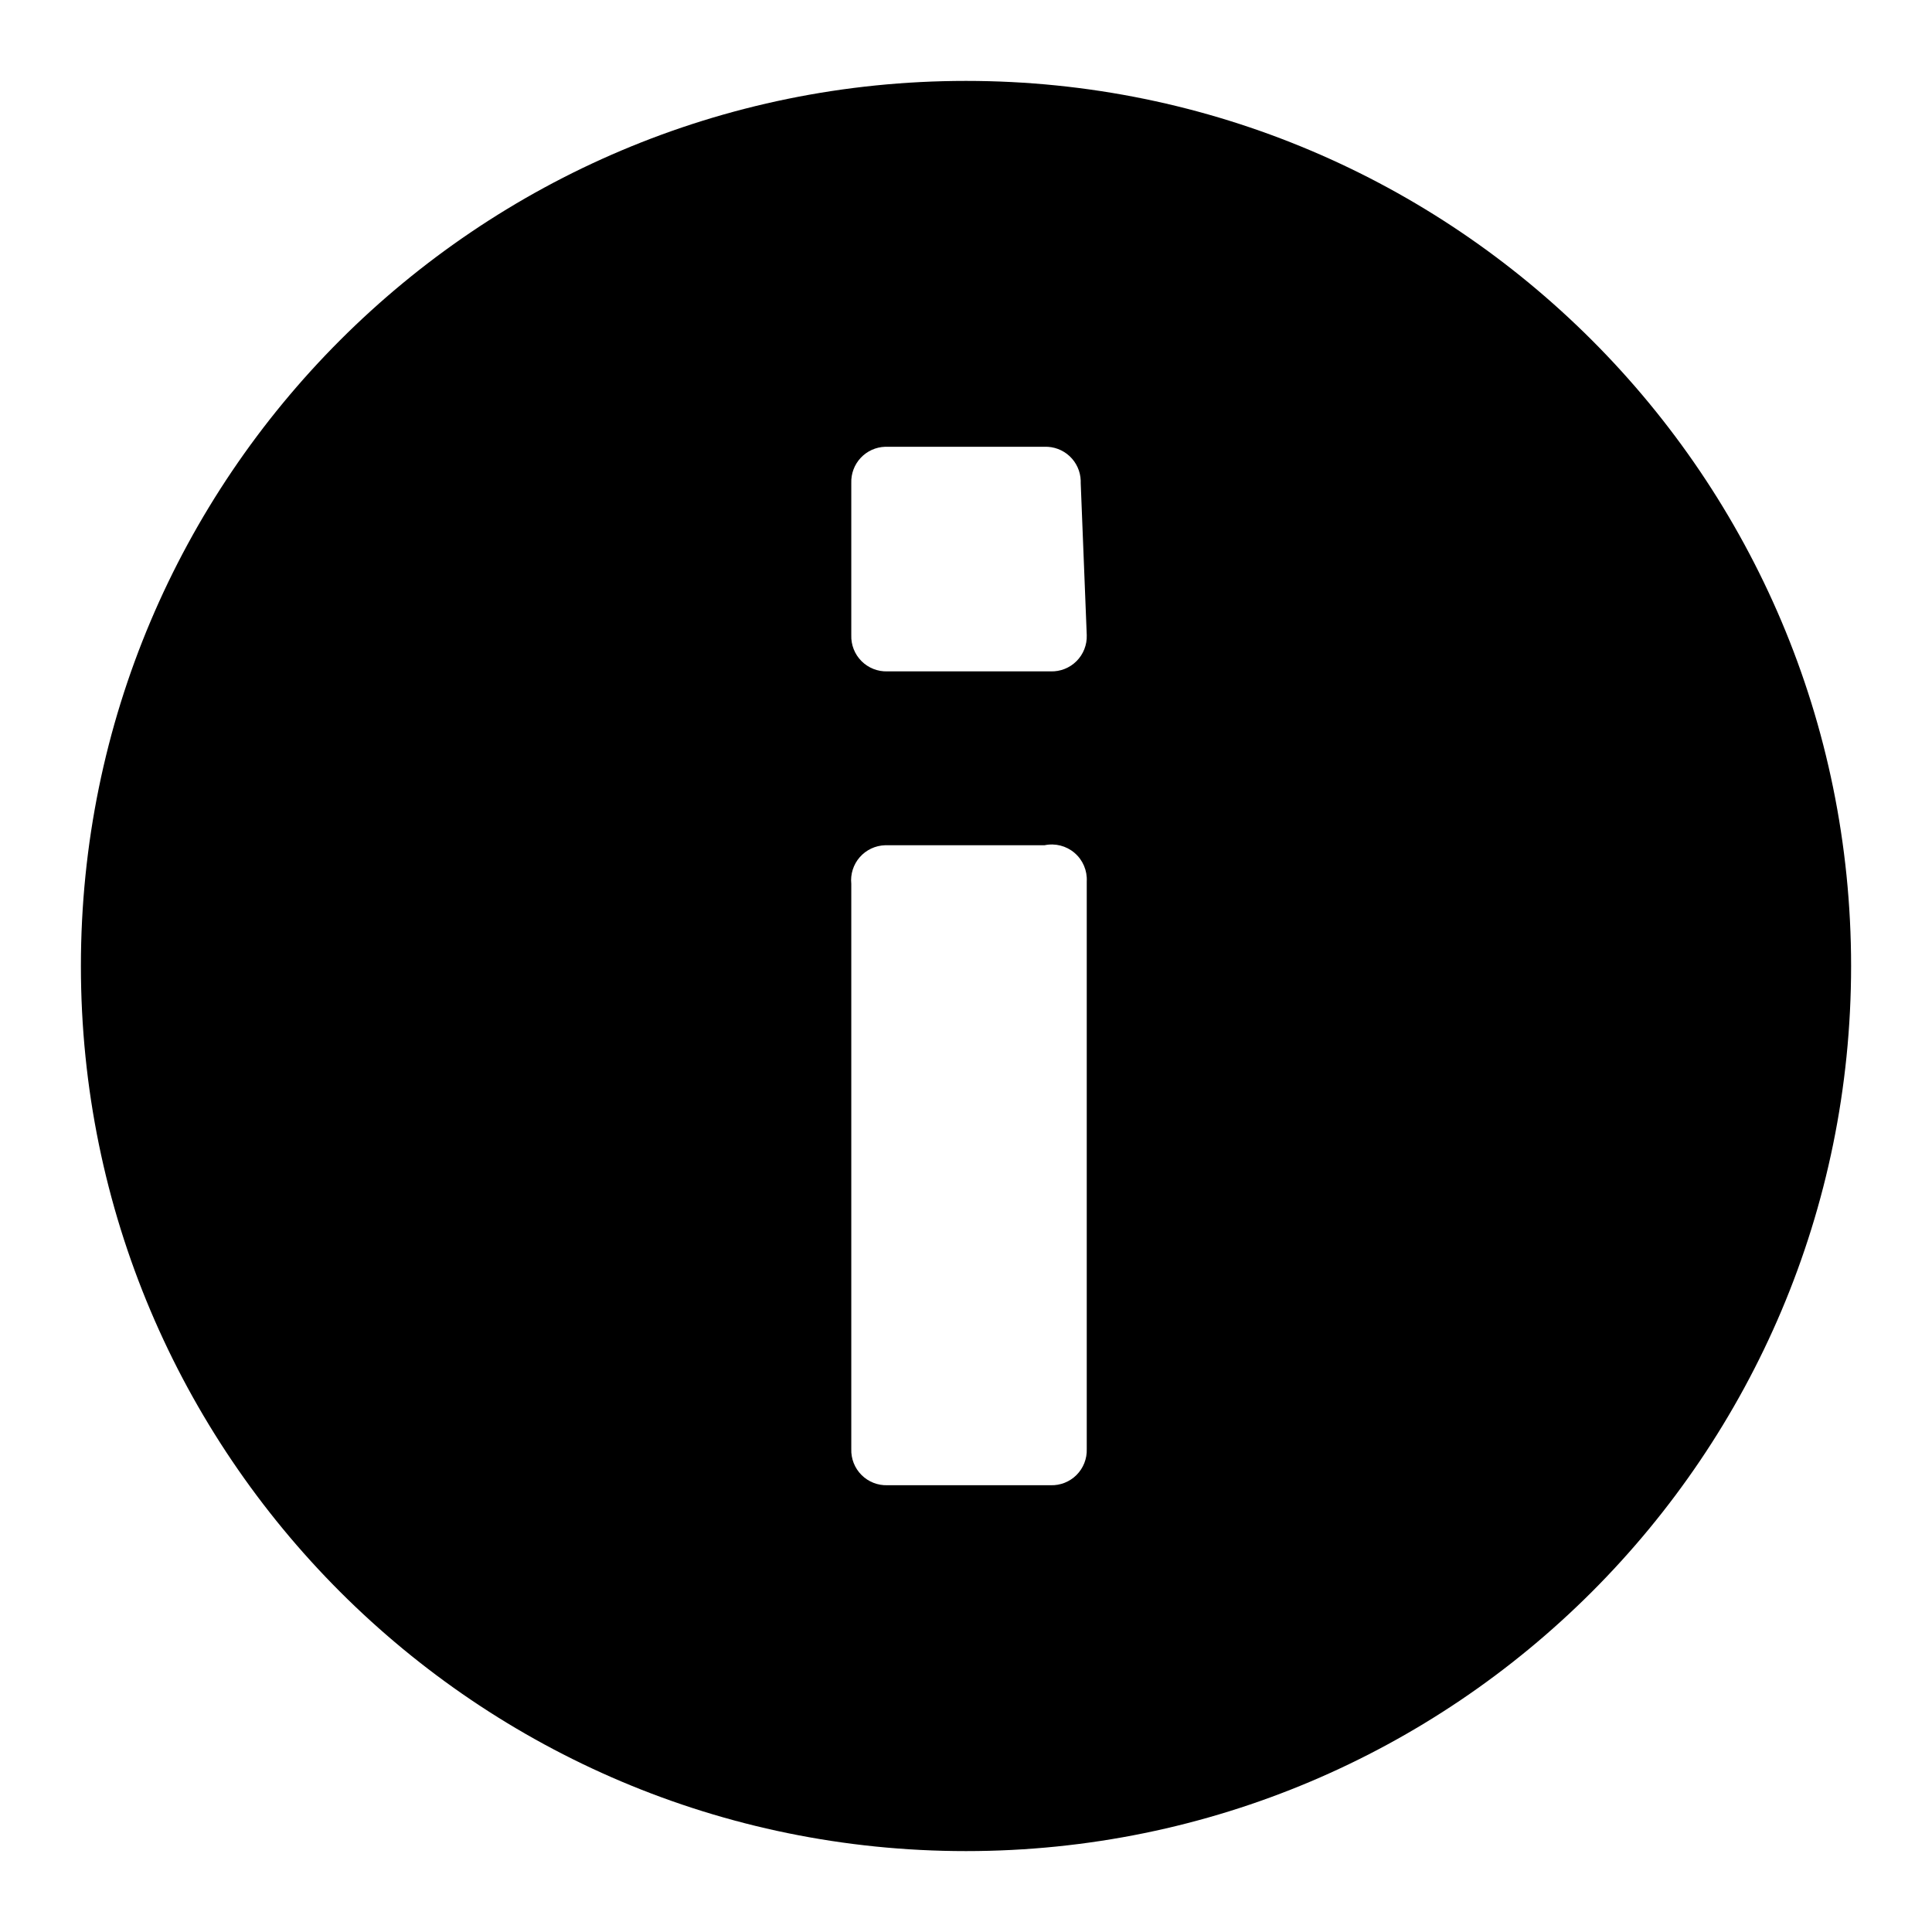
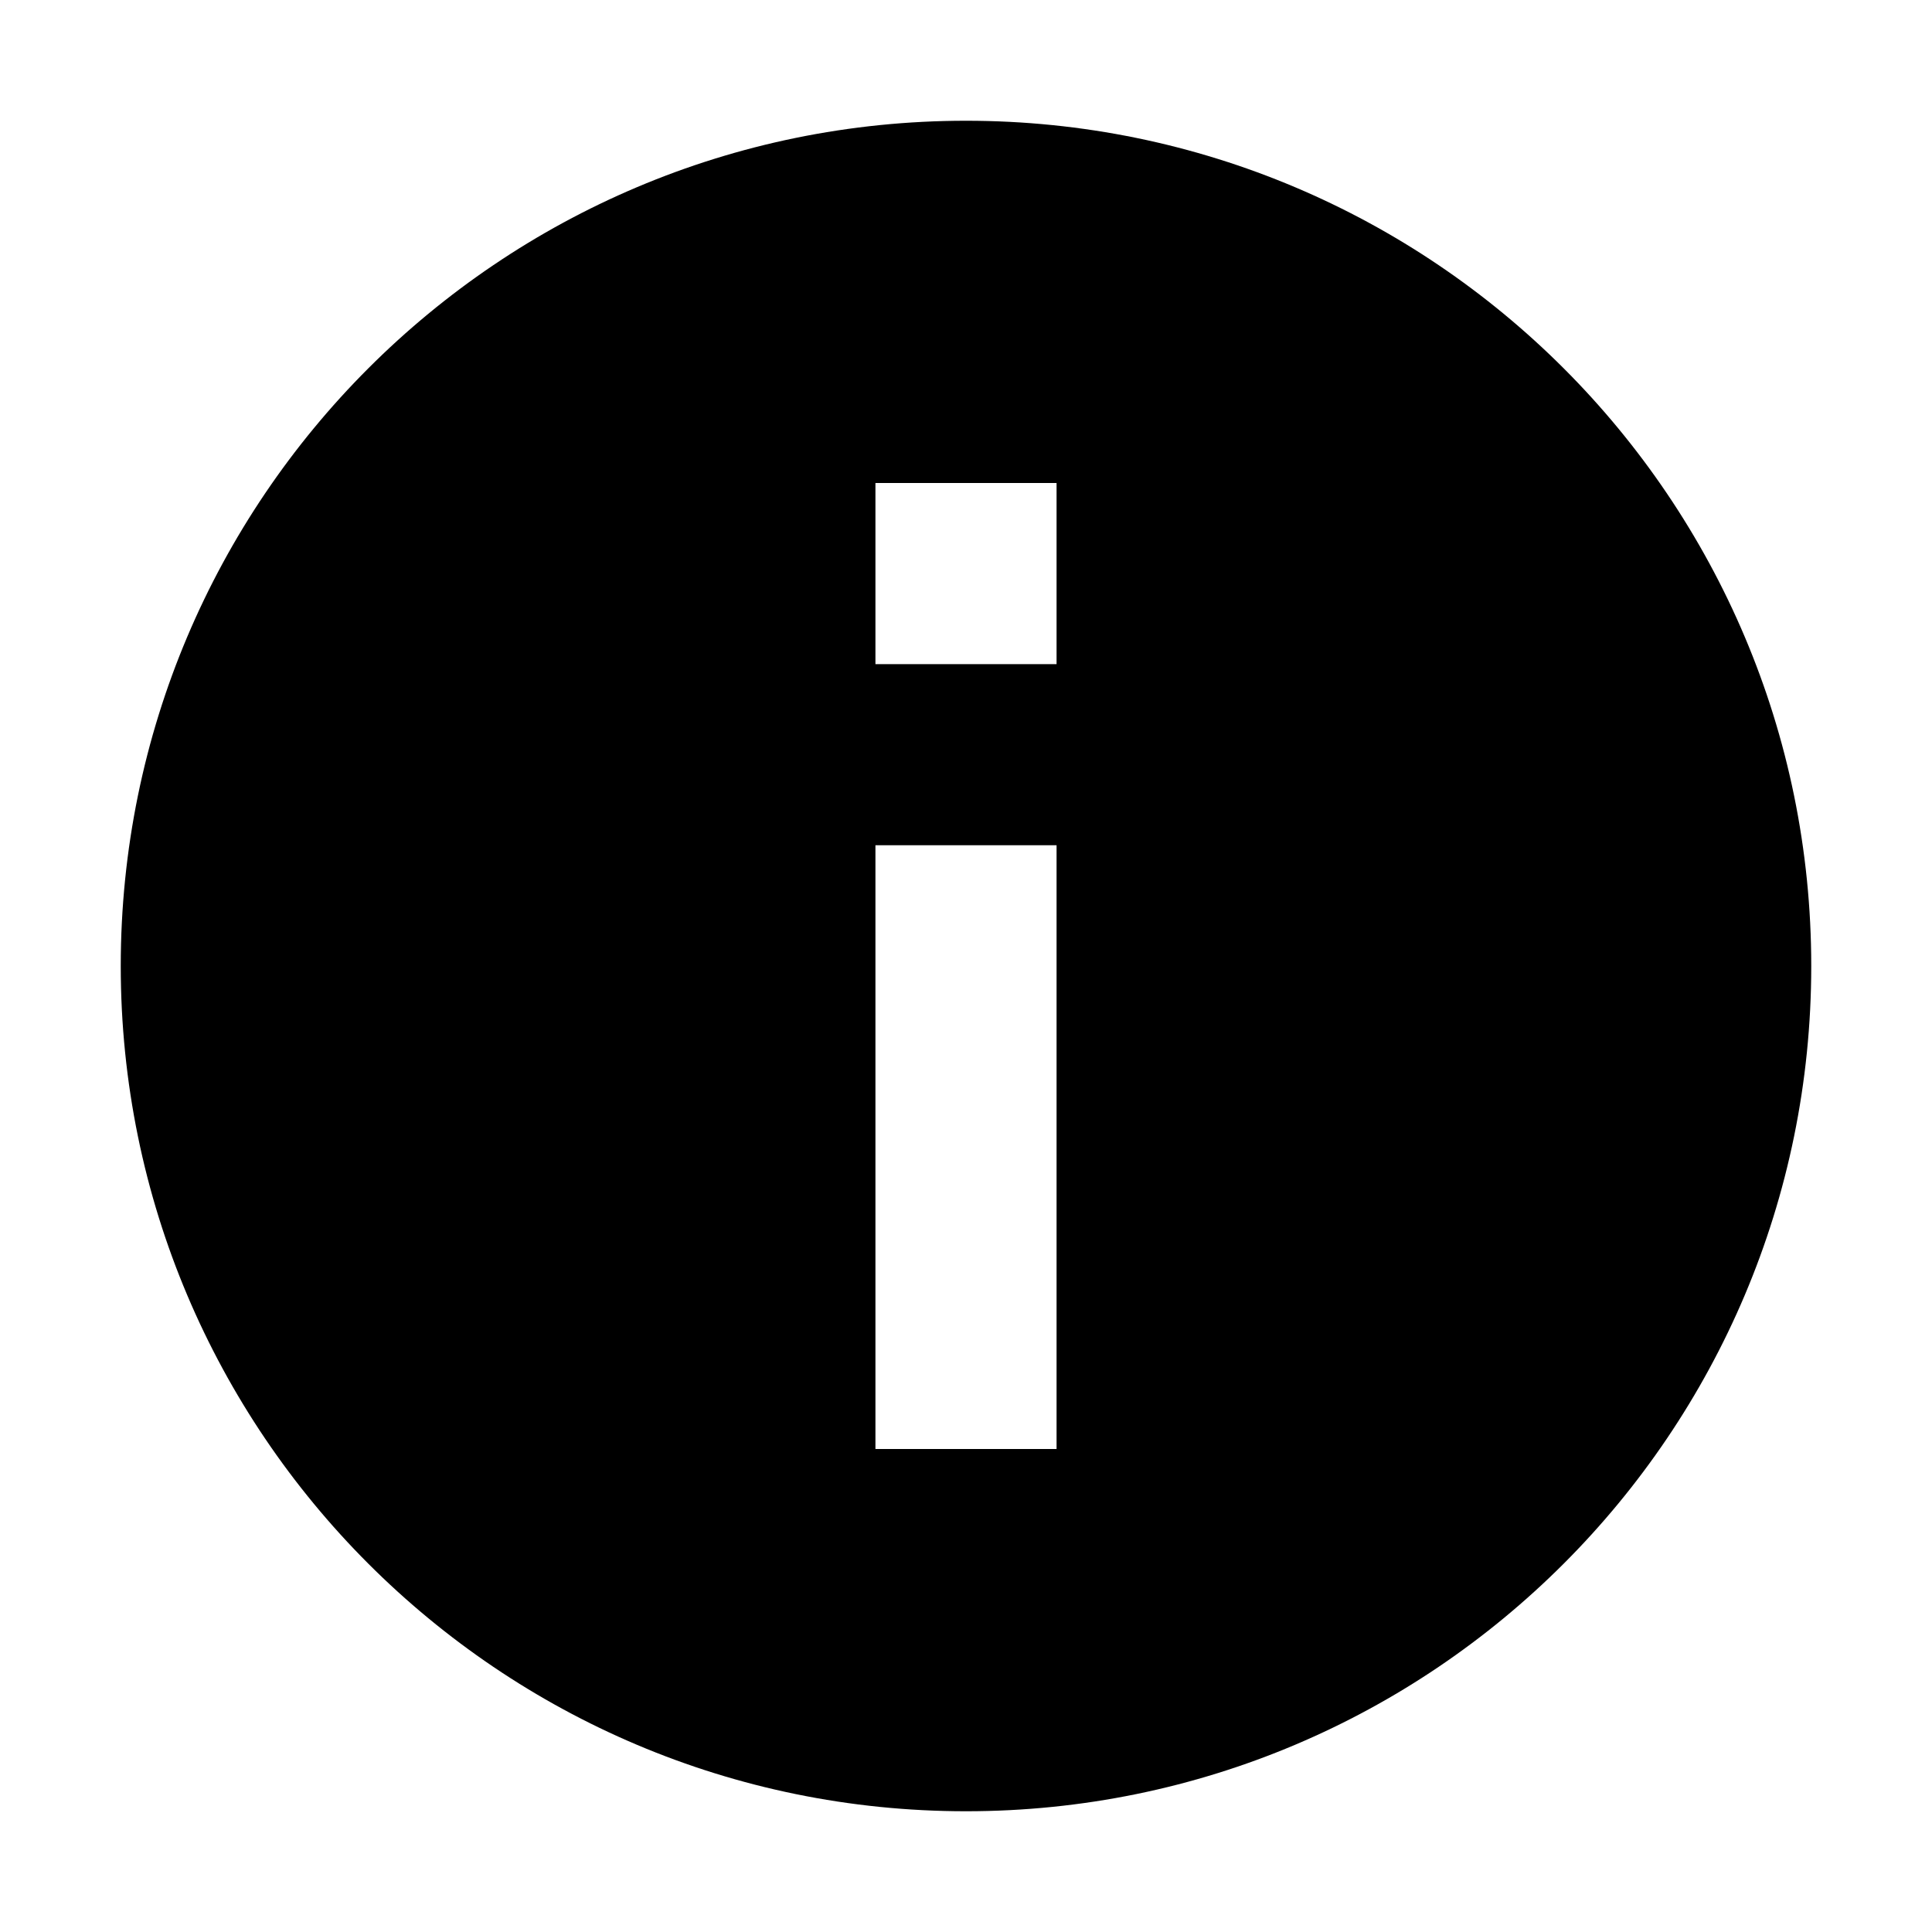
<svg aria-hidden="true" viewBox="0 0 16 16">
-   <path fill="currentColor" d="M8 .67A7.33 7.33 0 1 0 15.33 8 7.33 7.33 0 0 0 8 .67ZM9 12a.29.29 0 0 1-.3.3H7.35a.29.29 0 0 1-.3-.3V7.32A.29.29 0 0 1 7.33 7h1.32a.29.29 0 0 1 .35.3Zm0-6.74a.29.29 0 0 1-.3.3H7.35a.29.29 0 0 1-.3-.3V4a.29.29 0 0 1 .28-.3h1.32a.29.29 0 0 1 .3.28V4Z" />
+   <path fill="currentColor" fill-rule="evenodd" d="M15 8A7 7 0 1 1 1 8a7 7 0 0 1 14 0Zm-7.75 4V7h1.5v5h-1.5Zm0-8v1.5h1.5V4h-1.5Z" clip-rule="evenodd" />
</svg>
